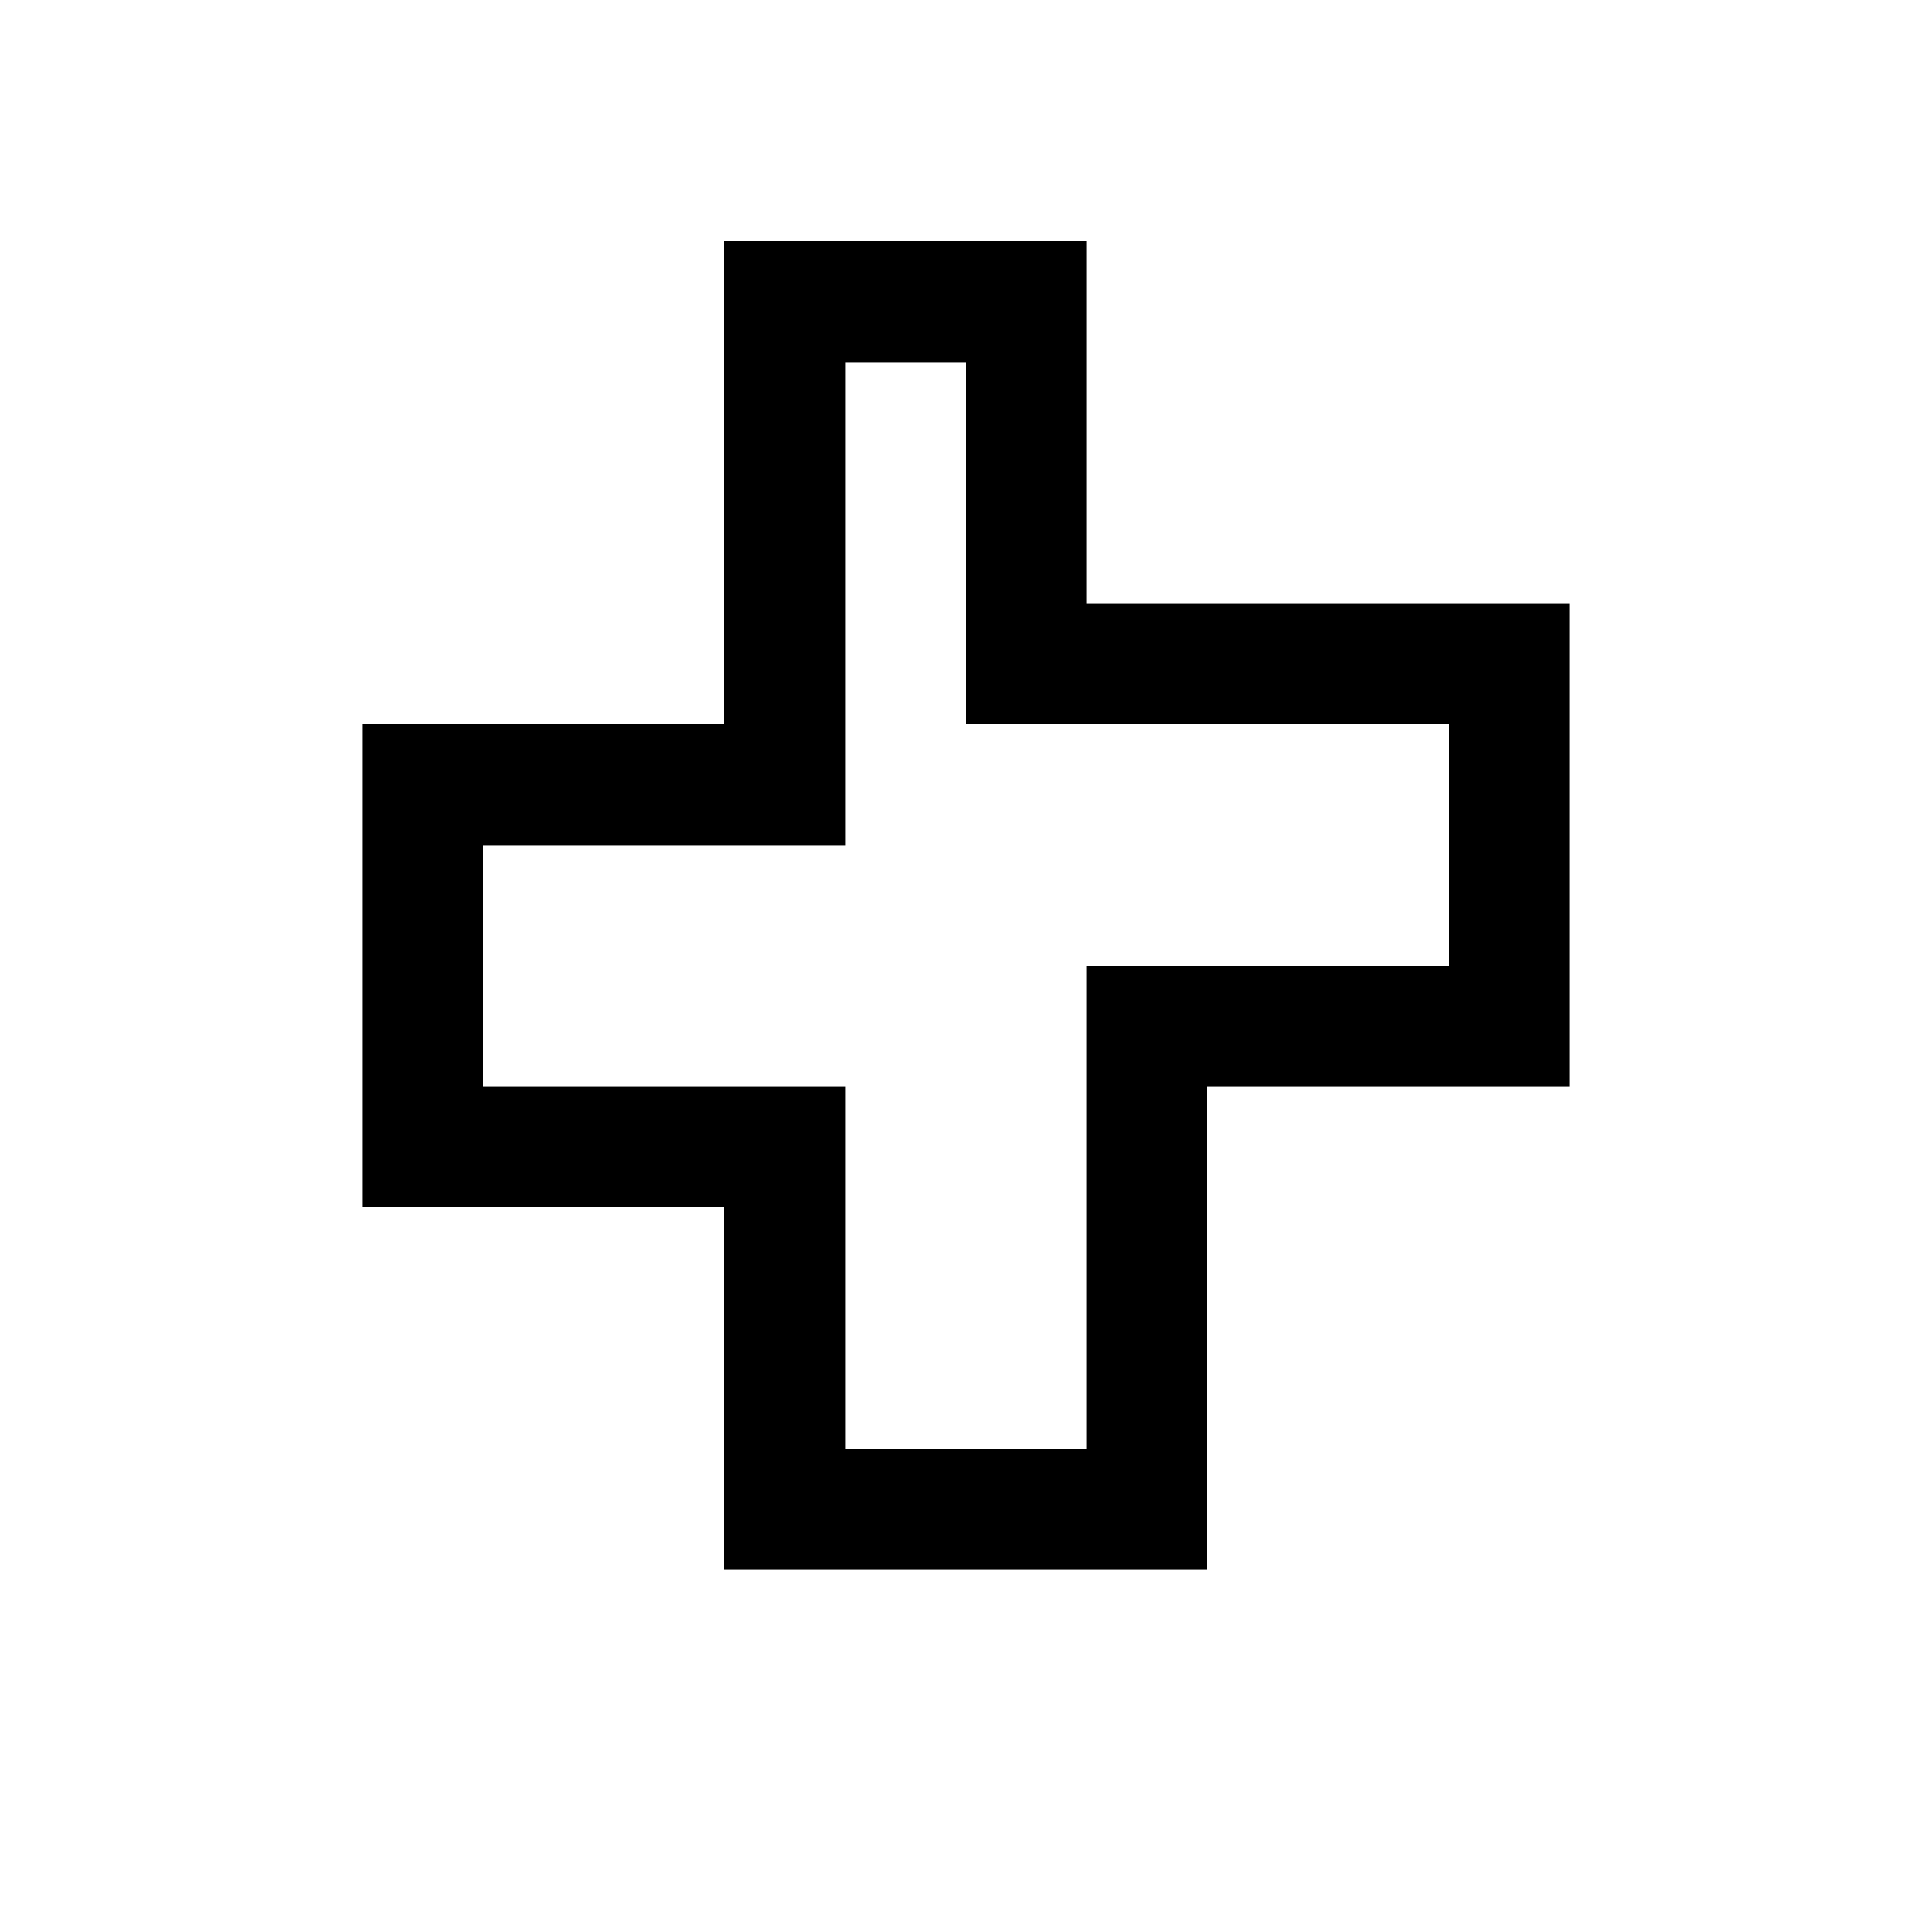
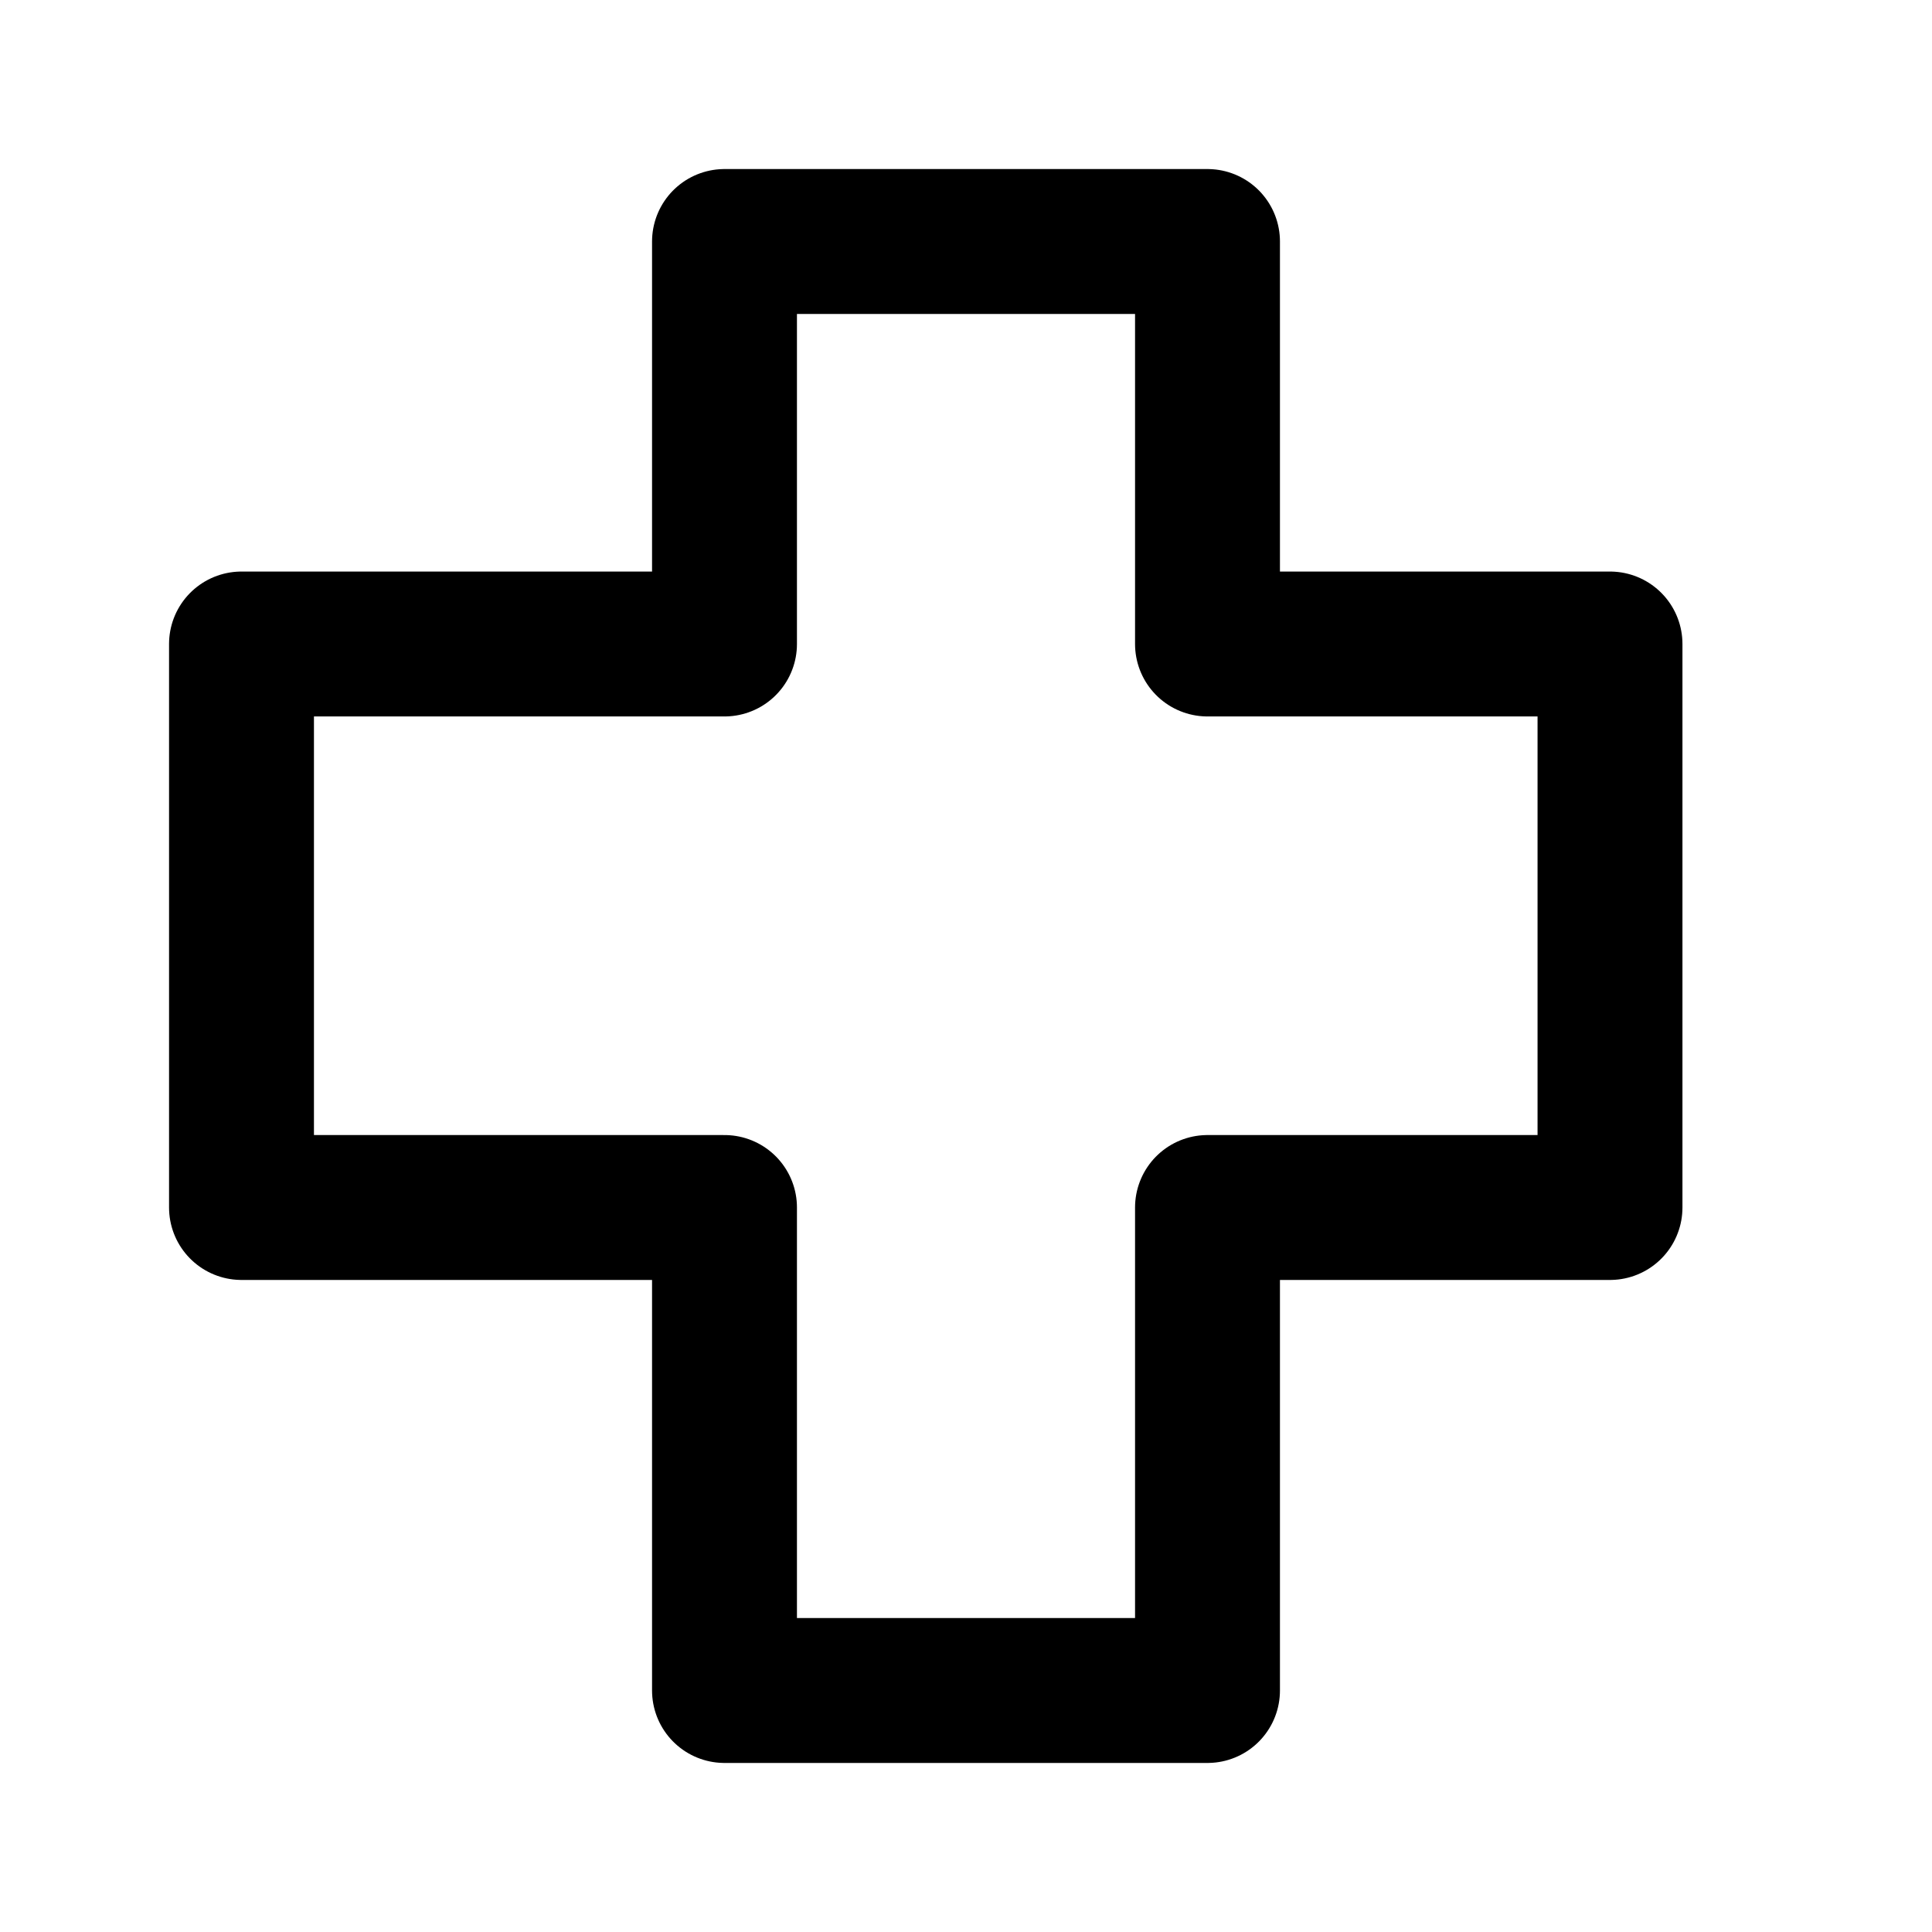
- <svg xmlns="http://www.w3.org/2000/svg" width="16" height="16" viewBox="0 0 16 16" shape-rendering="crispEdges">
-   <path fill="currentColor" fill-rule="evenodd" d="M6 2h3v3h4v4h-3v4H6v-3H3V6h3zM7 3v4H4v2h3v3h2V8h3V6H8V3z" />
+ <svg xmlns="http://www.w3.org/2000/svg" viewBox="0 0 24 24" fill="none" stroke="currentColor" stroke-width="1.8" stroke-linecap="round" stroke-linejoin="round">
+   <path d="M9 3h6v5h5v7h-5v6H9v-6H3V8h6V3Z" />
</svg>
